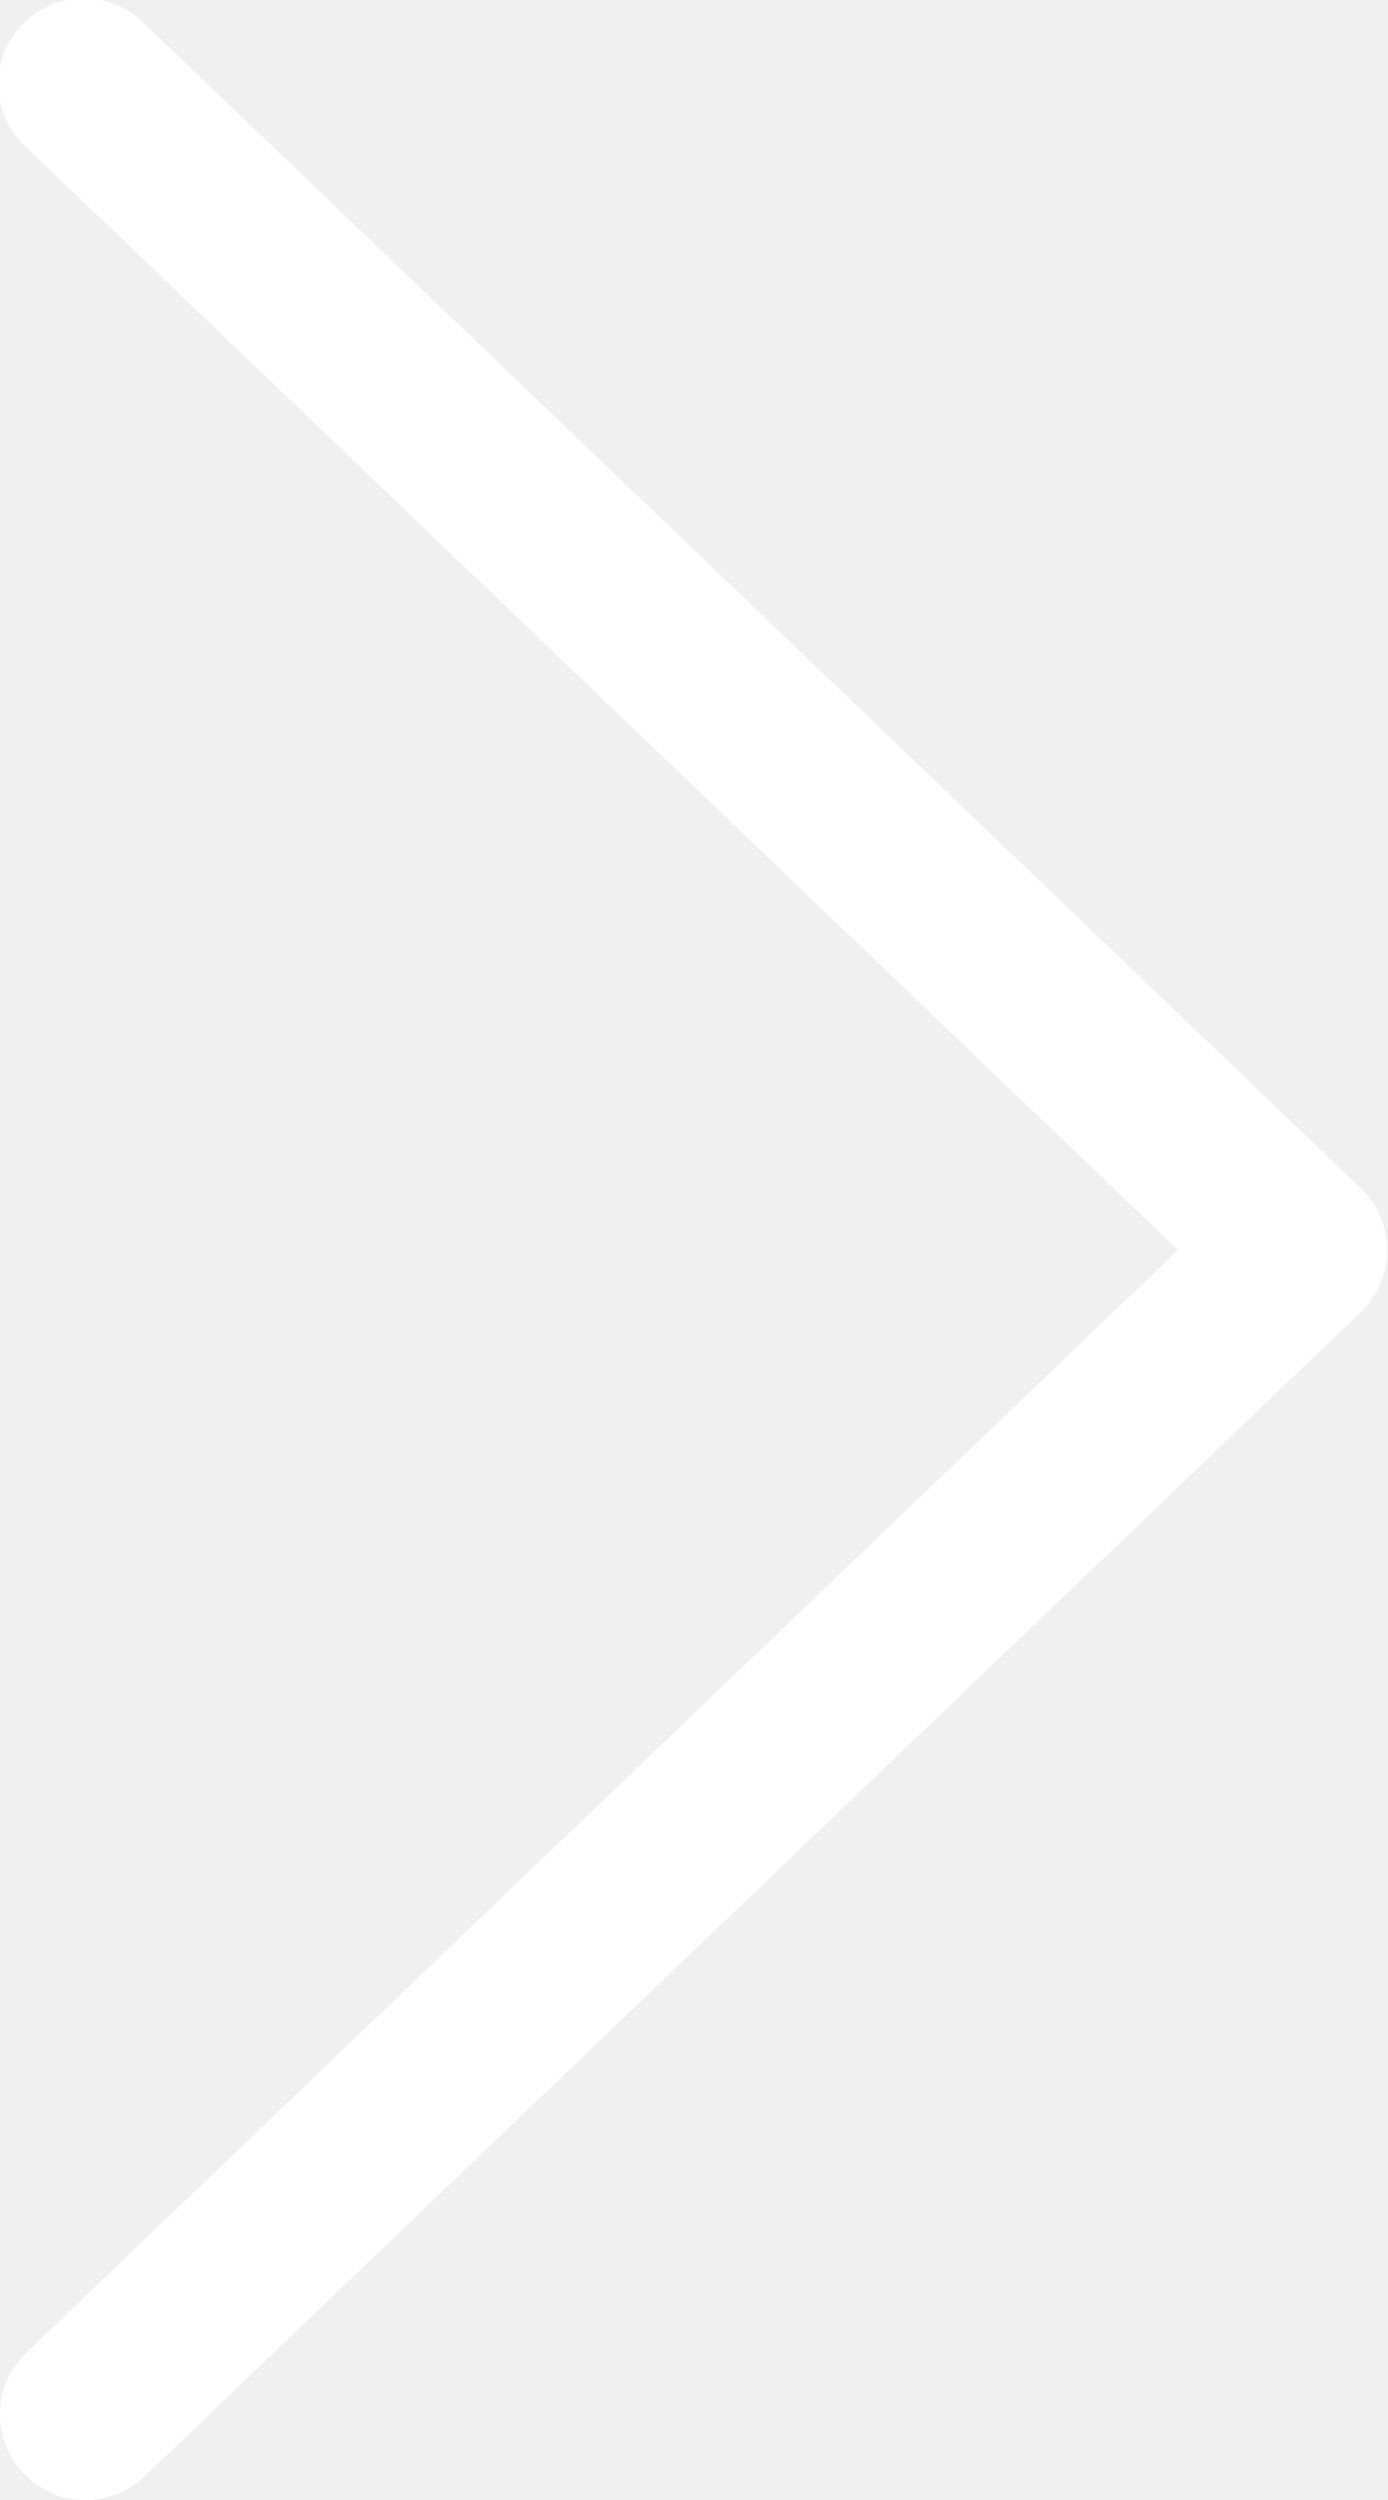
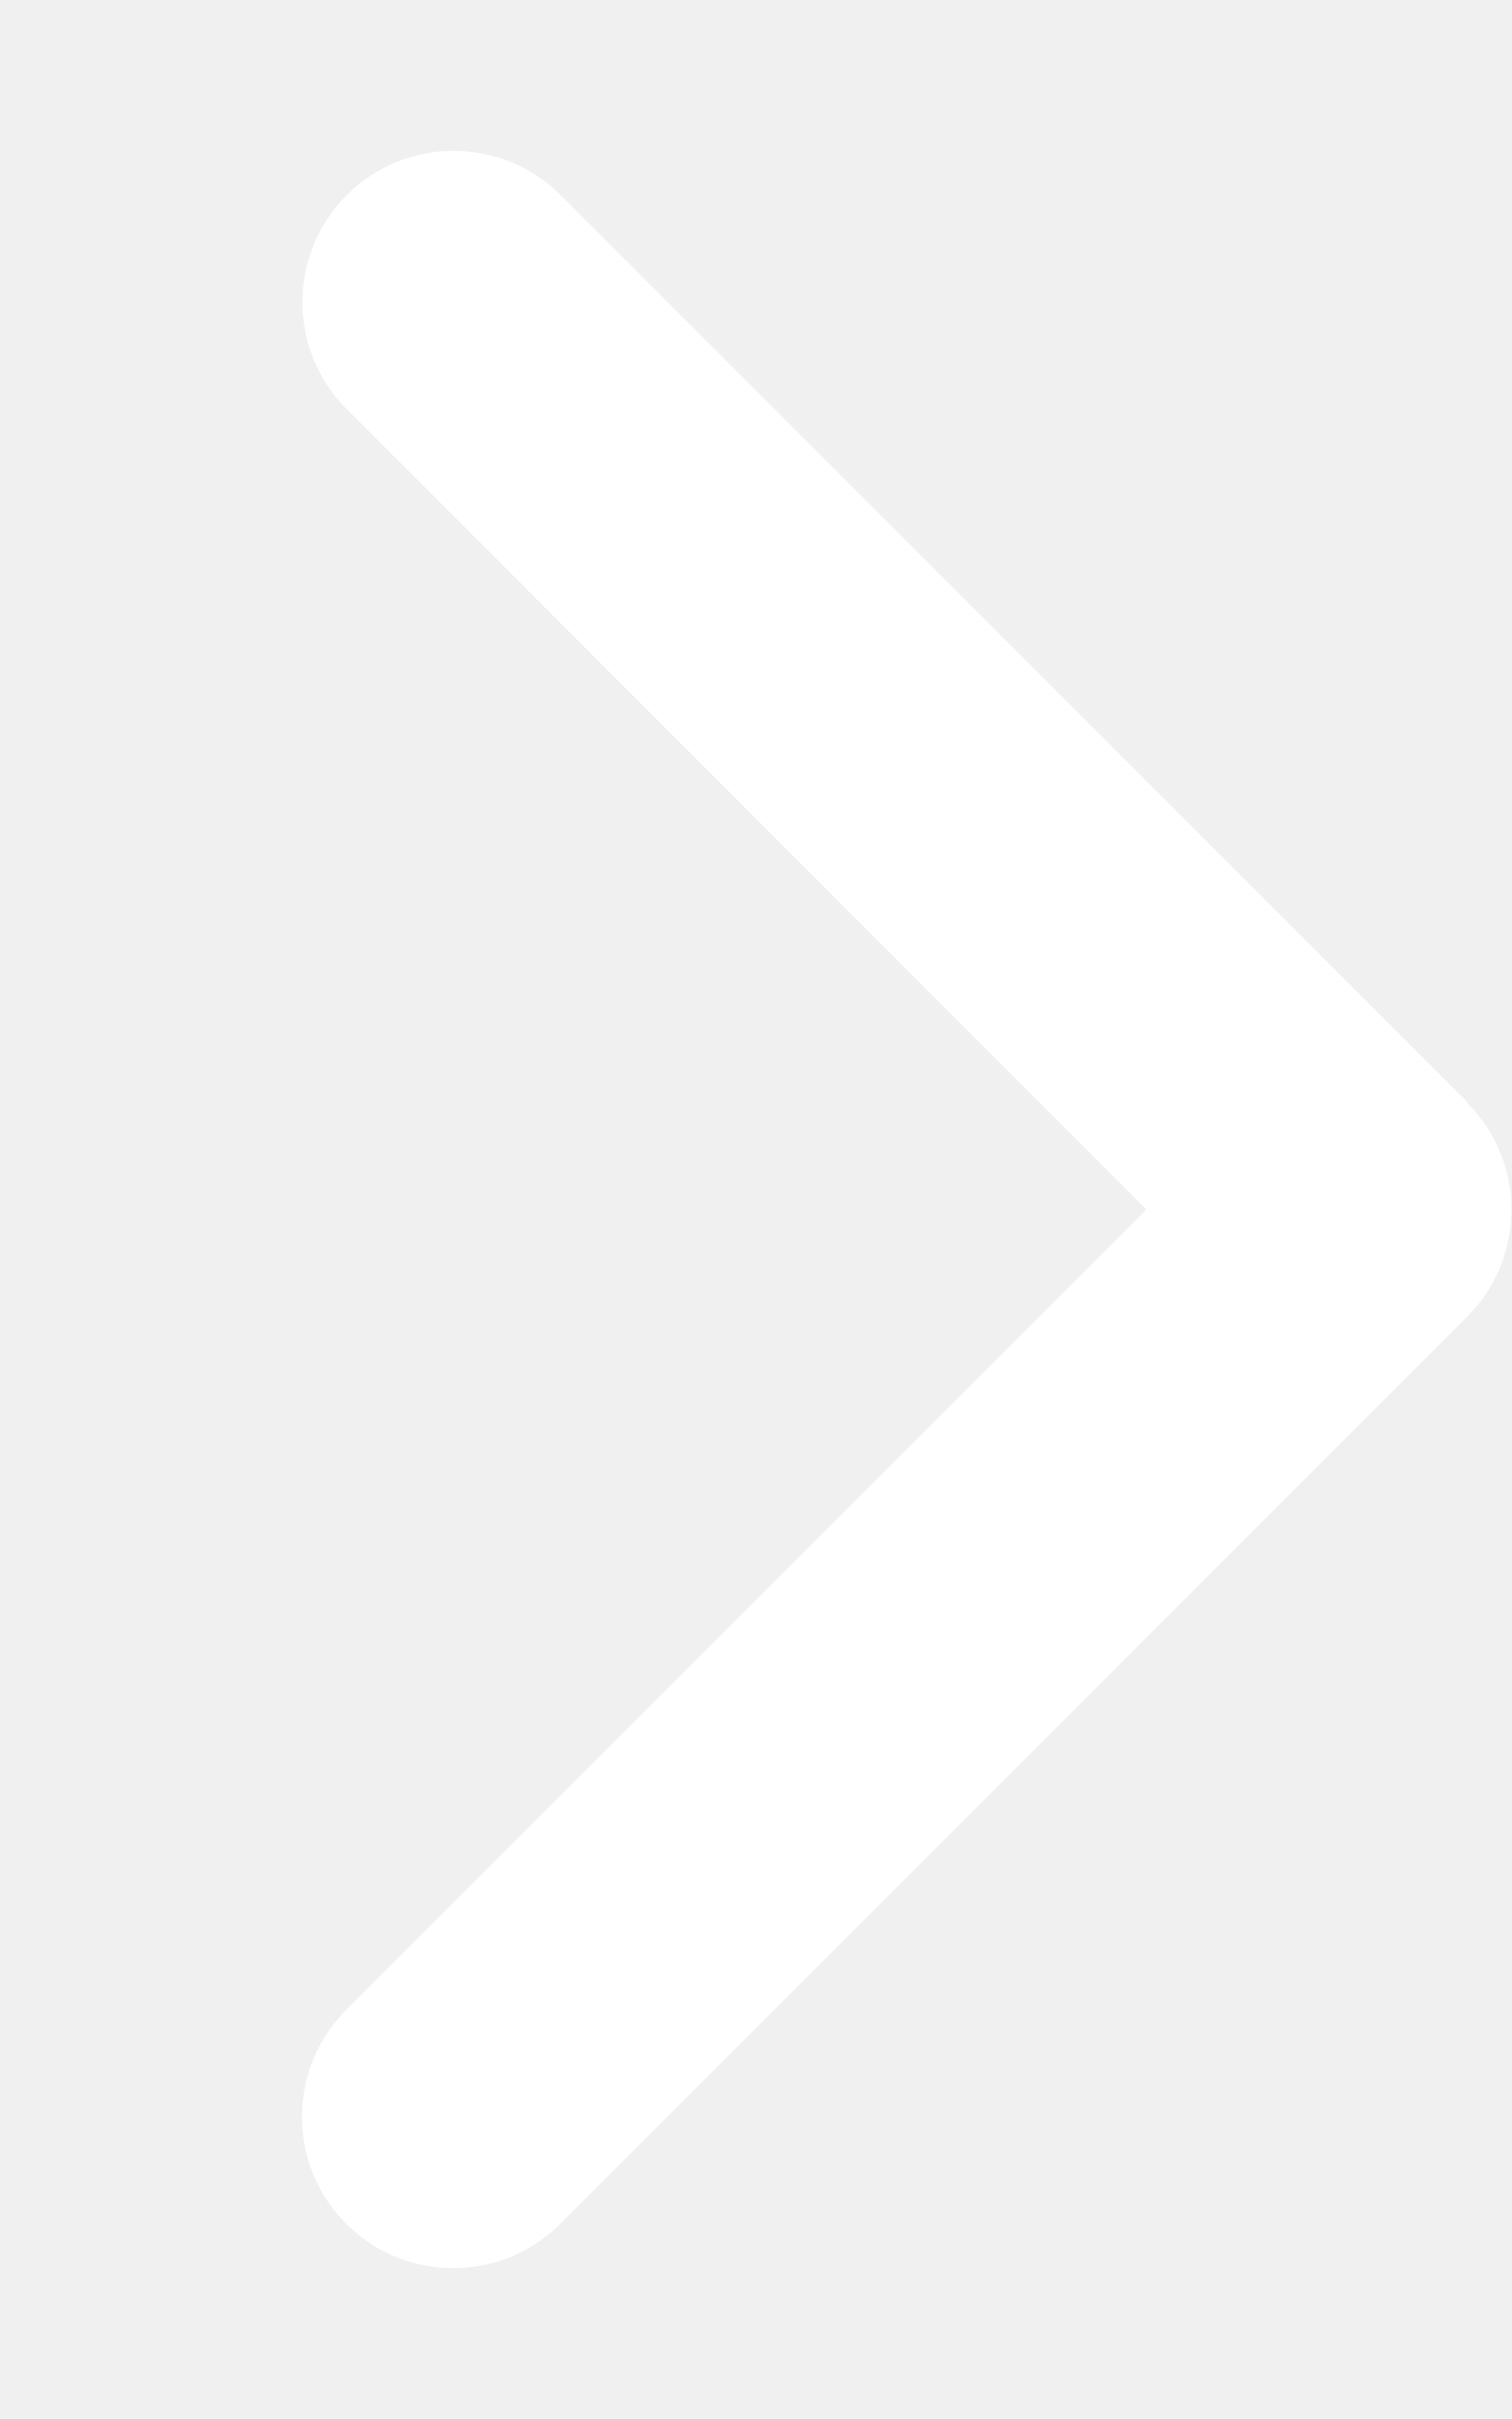
- <svg xmlns="http://www.w3.org/2000/svg" width="12.165" height="21.921">
-   <path fill="#fff" d="M.75 21.921a.75.75 0 0 1-.519-1.292l10.098-9.668L.231 1.292A.75.75 0 1 1 1.268.209L11.933 10.42a.752.752 0 0 1 0 1.084L1.269 21.713a.747.747 0 0 1-.519.208z" />
+ <svg xmlns="http://www.w3.org/2000/svg" viewBox="0 0 320 512">
+   <path fill="#fff" d="M310.6 233.4c12.5 12.5 12.5 32.8 0 45.3l-192 192c-12.5 12.5-32.8 12.5-45.3 0s-12.5-32.8 0-45.3L242.7 256 73.4 86.6c-12.5-12.5-12.5-32.8 0-45.3s32.8-12.5 45.3 0l192 192z" />
</svg>
